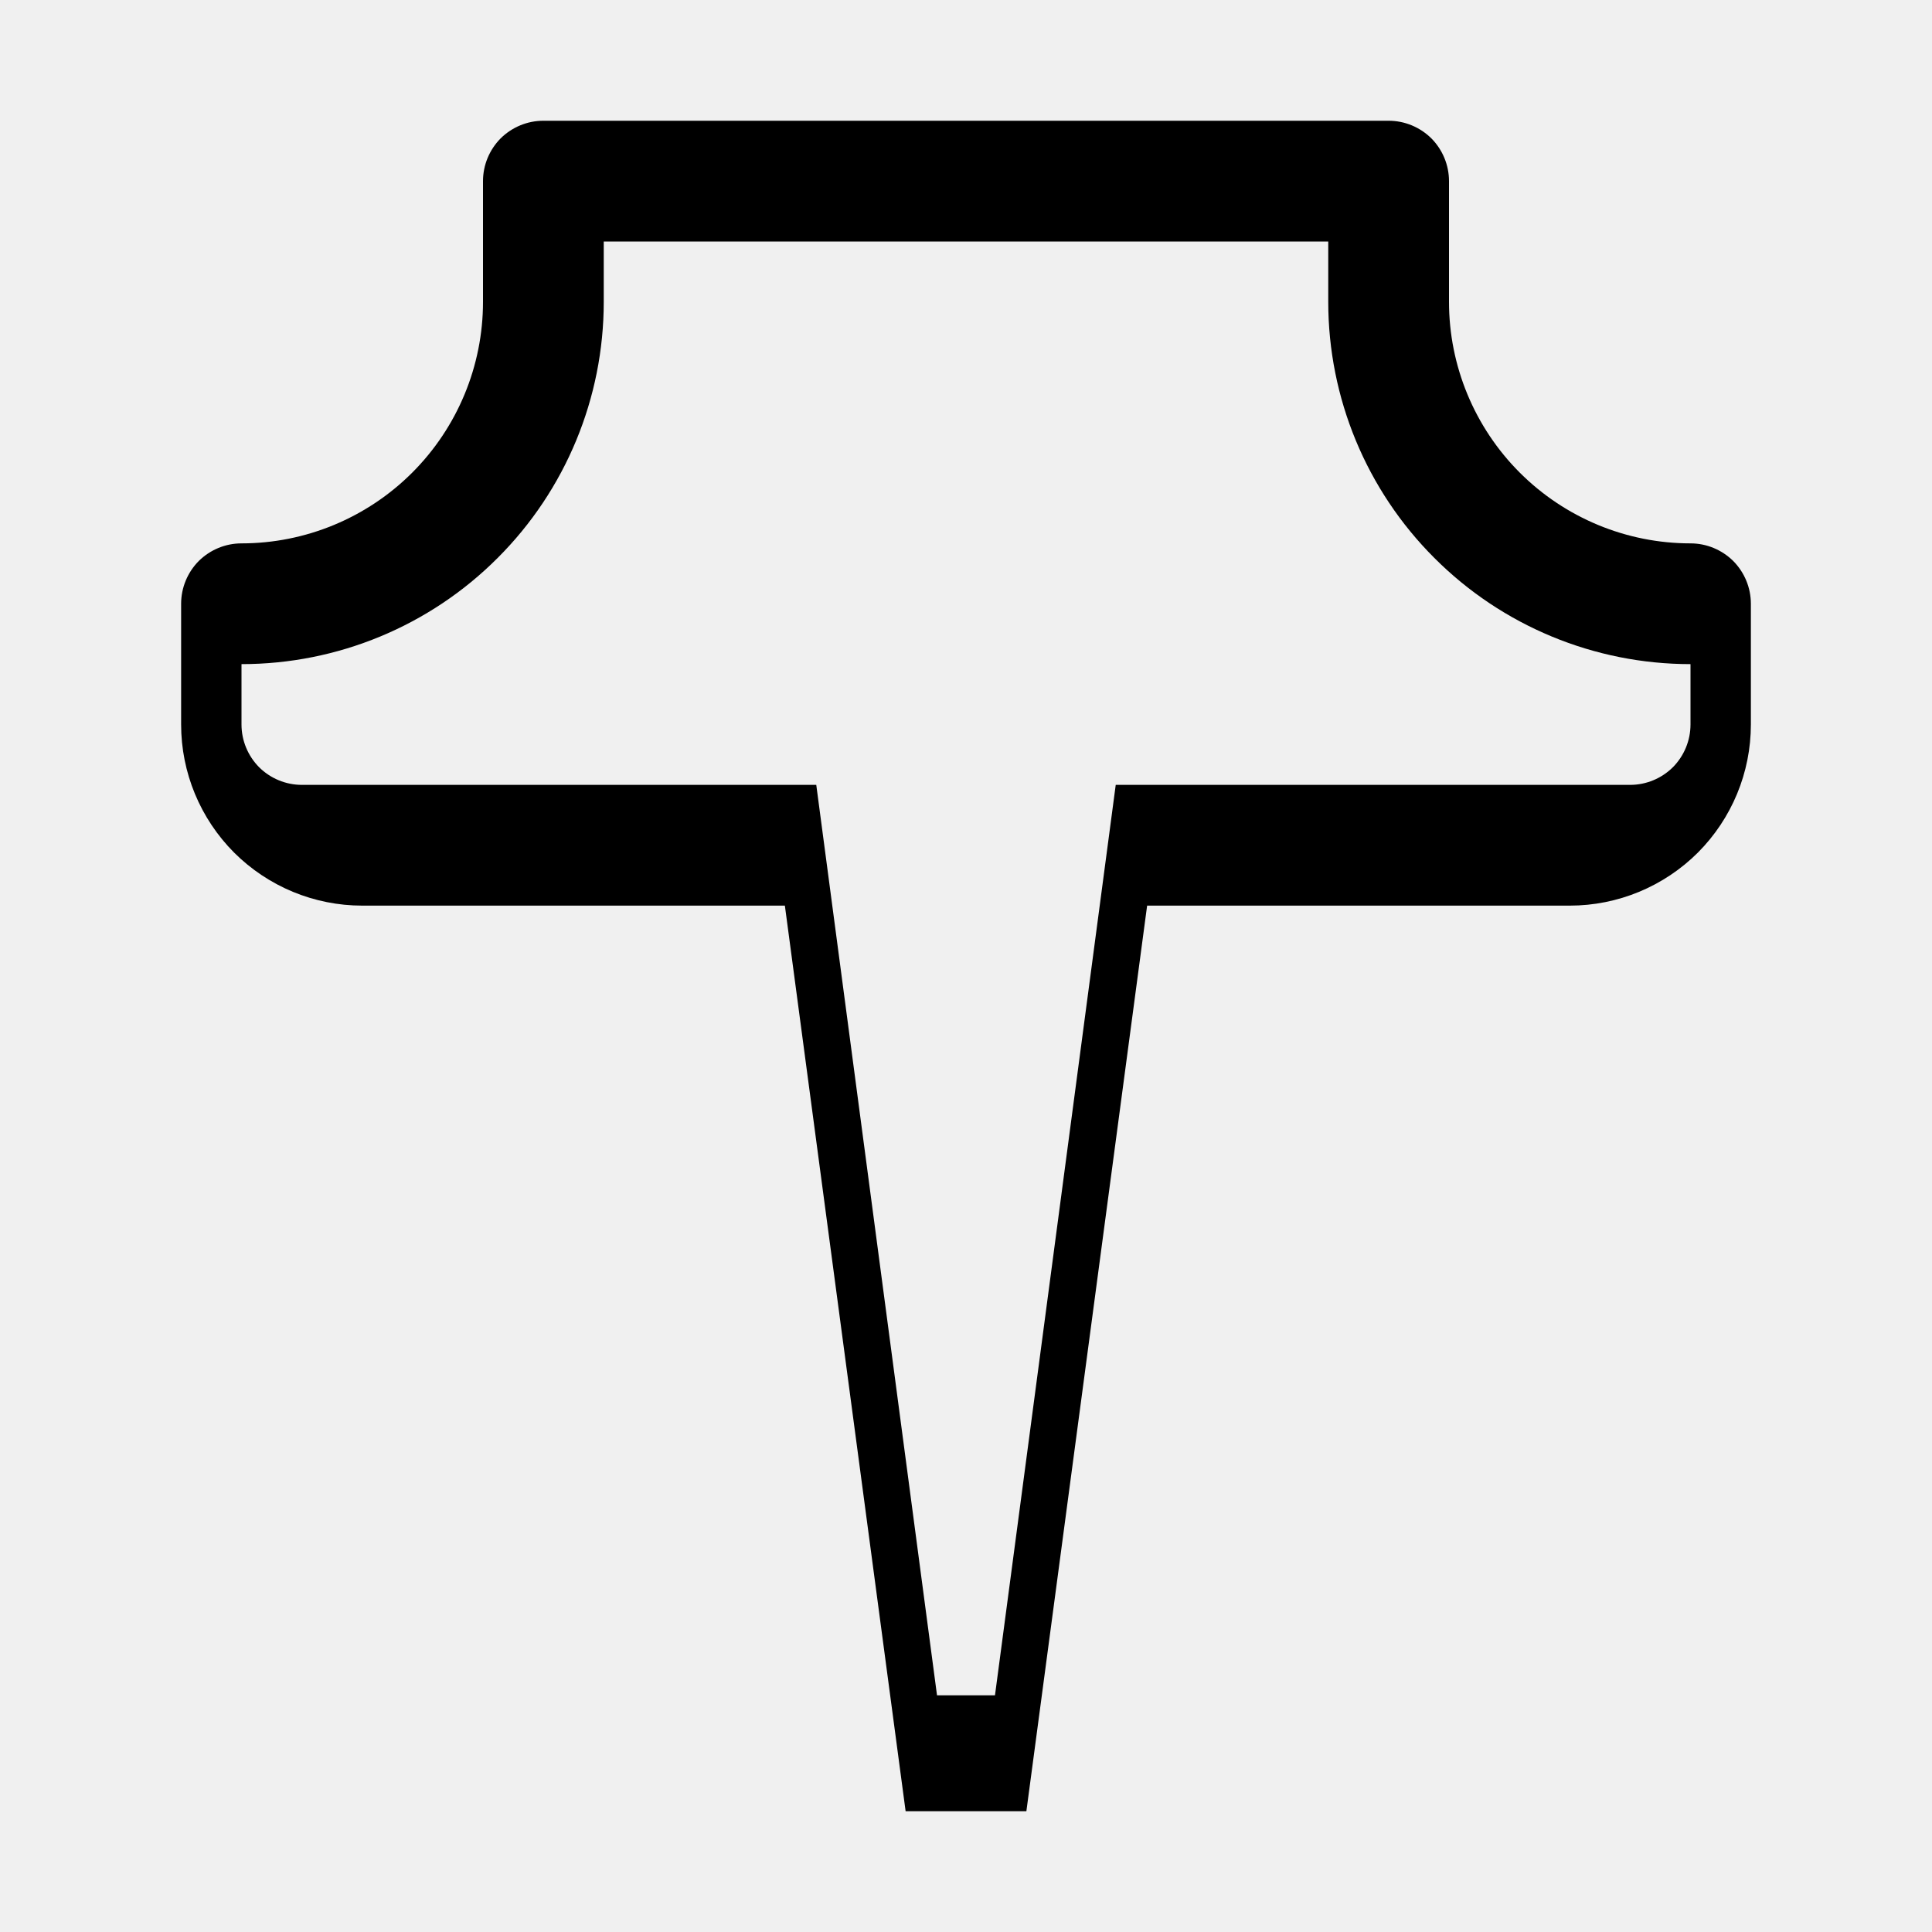
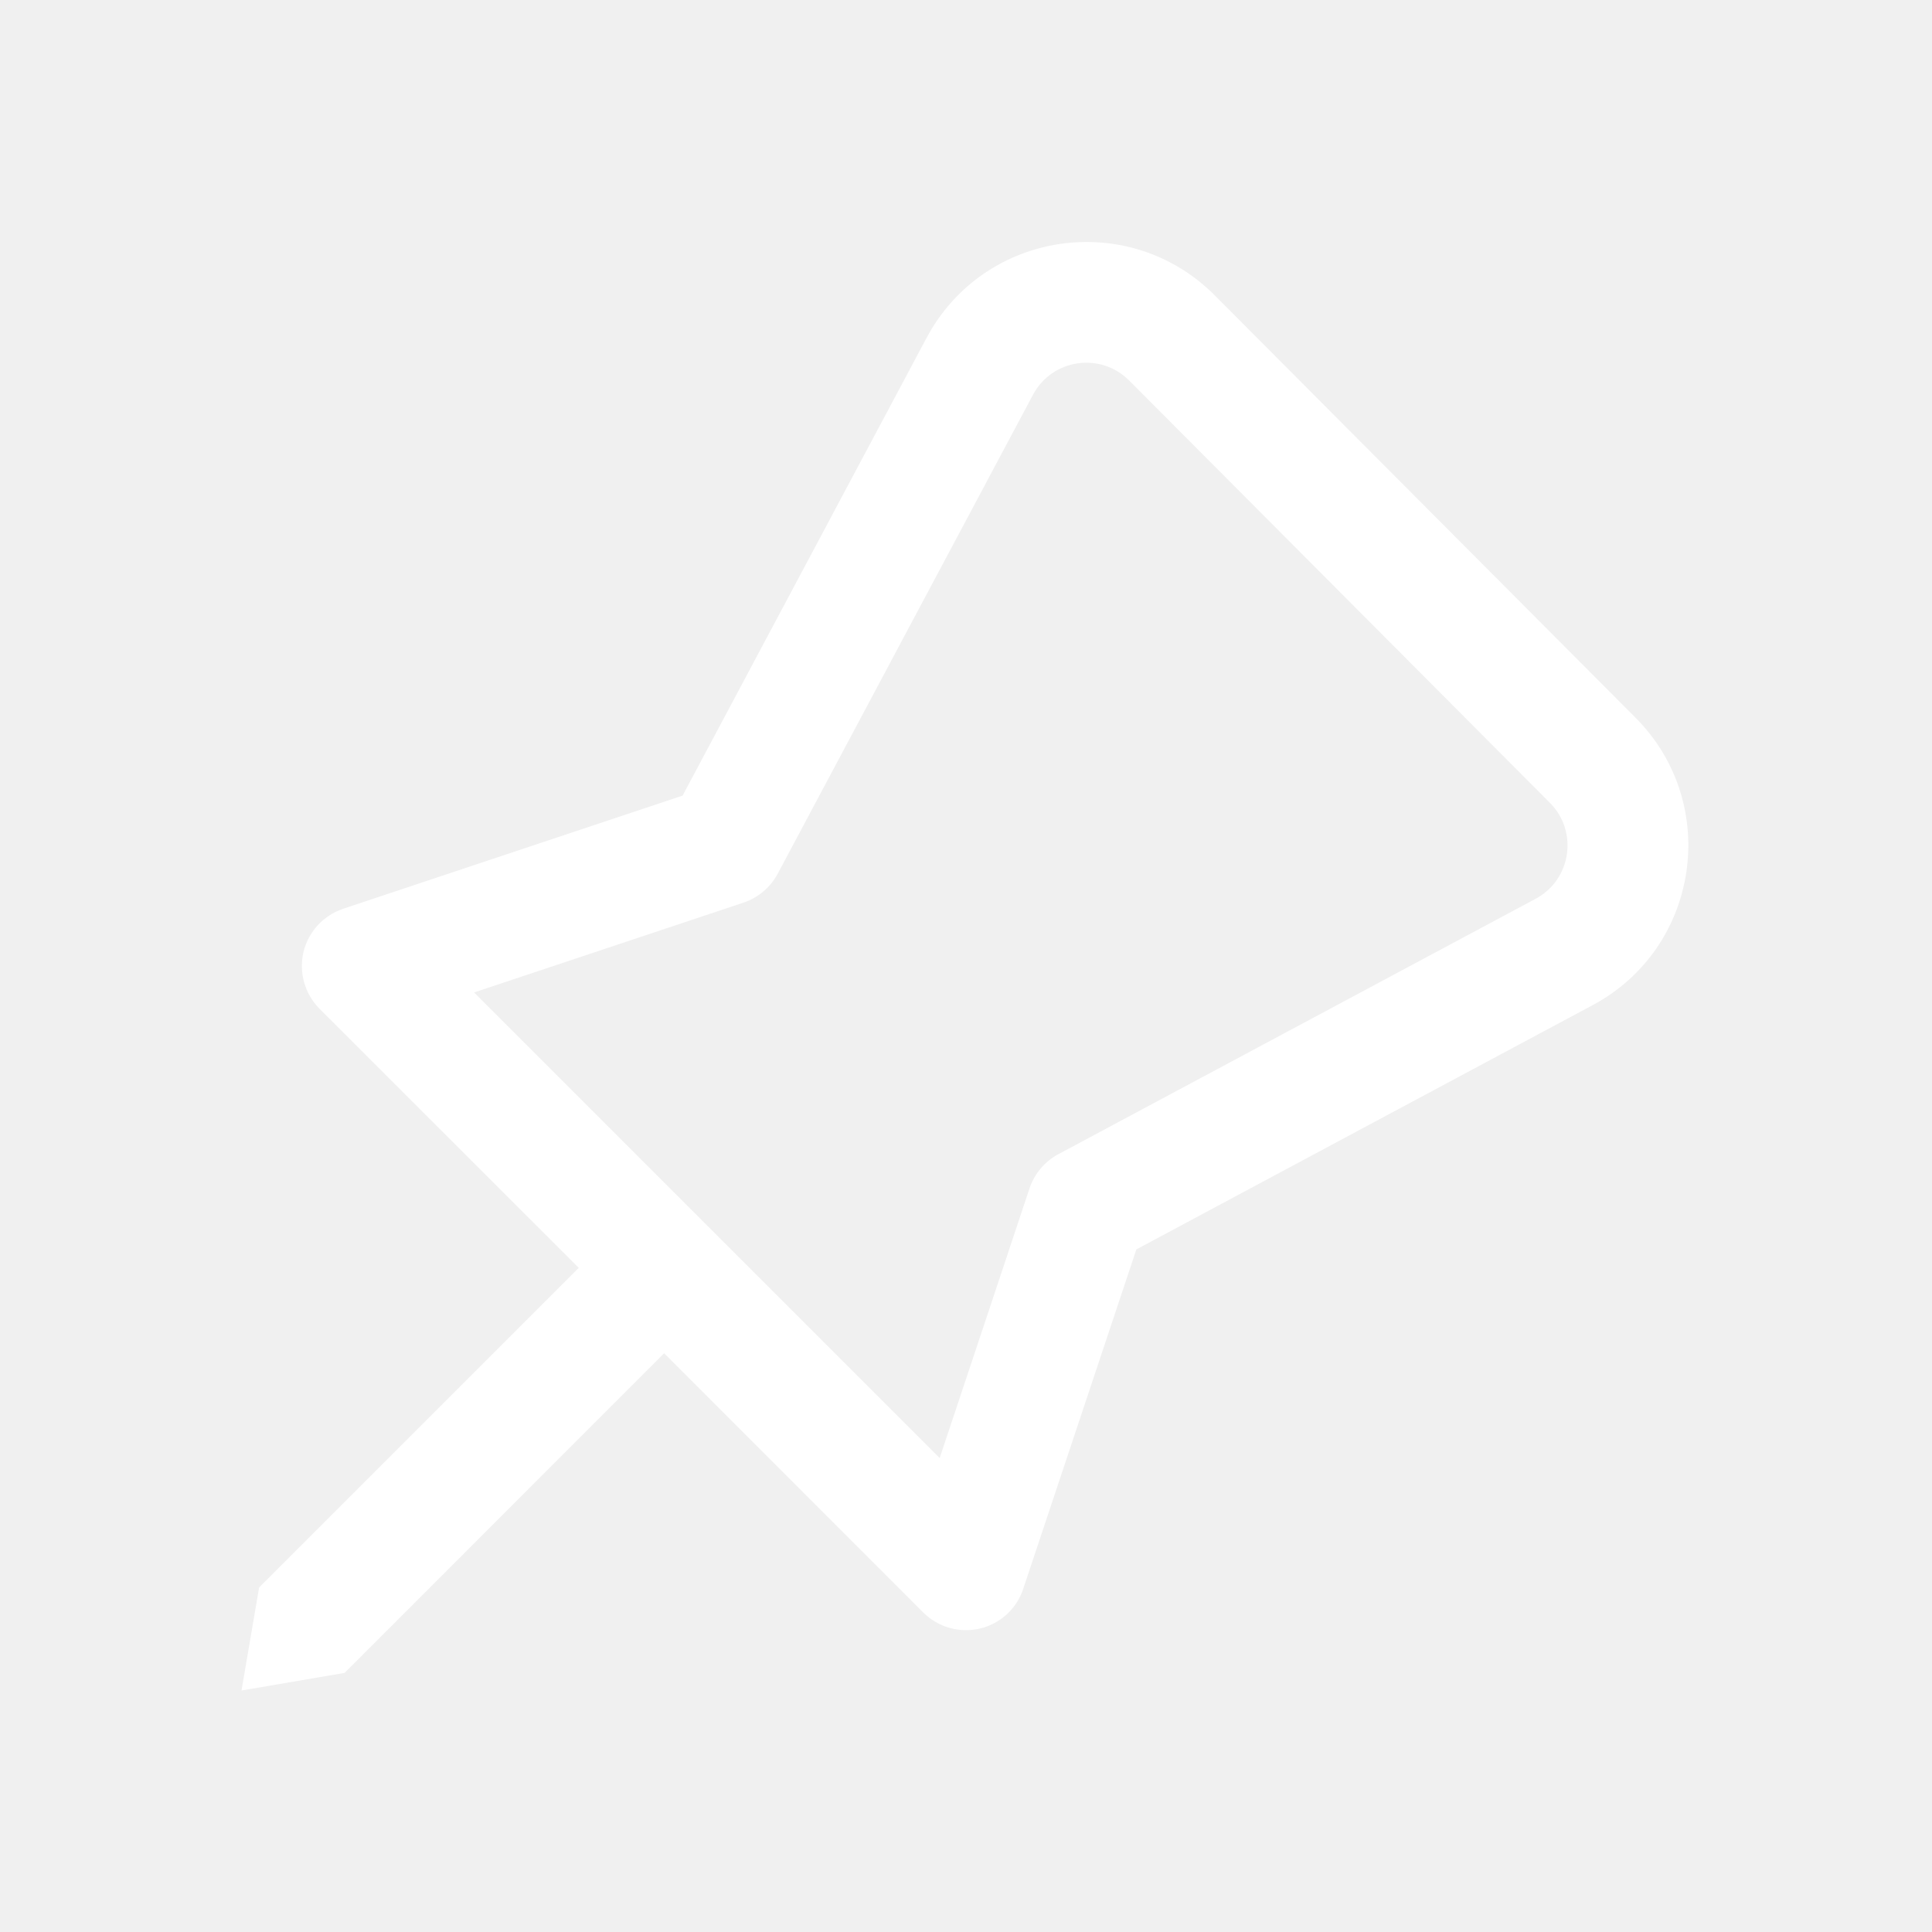
- <svg xmlns="http://www.w3.org/2000/svg" width="16" height="16" viewBox="0 0 16 16" fill="none">
-   <path d="M11.5 1C11.633 1 11.76 1.053 11.854 1.146C11.947 1.24 12 1.367 12 1.5V2.5C12 3.03 12.211 3.539 12.586 3.914C12.961 4.289 13.47 4.5 14 4.5C14.133 4.5 14.26 4.553 14.354 4.646C14.447 4.74 14.5 4.867 14.5 5V6C14.5 6.398 14.342 6.779 14.061 7.061C13.779 7.342 13.398 7.5 13 7.5H9.5L8.5 15L7.5 15L6.5 7.5H3C2.602 7.5 2.221 7.342 1.939 7.061C1.658 6.779 1.5 6.398 1.5 6V5C1.5 4.867 1.553 4.74 1.646 4.646C1.74 4.553 1.867 4.5 2 4.5C2.53 4.5 3.039 4.289 3.414 3.914C3.789 3.539 4 3.03 4 2.5V1.5C4 1.367 4.053 1.24 4.146 1.146C4.24 1.053 4.367 1 4.5 1H11.5ZM11 2H5V2.5C5 3.296 4.684 4.059 4.121 4.621C3.559 5.184 2.796 5.5 2 5.5V6C2 6.133 2.053 6.26 2.146 6.354C2.24 6.447 2.367 6.5 2.5 6.5H6.76L7.76 14.04L8.24 14.04L9.24 6.5H13.5C13.633 6.5 13.76 6.447 13.854 6.354C13.947 6.26 14 6.133 14 6V5.5C13.204 5.5 12.441 5.184 11.879 4.621C11.316 4.059 11 3.296 11 2.5V2Z" fill="currentColor" />
+ <svg xmlns="http://www.w3.org/2000/svg" viewBox="0 0 16 16" fill="none">
+   <path d="M10.059 2.445C9.347 1.731 8.147 1.909 7.673 2.799L5.653 6.589L2.842 7.526C2.678 7.581 2.553 7.717 2.513 7.885C2.474 8.054 2.524 8.231 2.646 8.354L4.793 10.5L2.146 13.147L2 14L2.854 13.854L5.5 11.207L7.646 13.354C7.769 13.476 7.946 13.527 8.115 13.487C8.284 13.447 8.42 13.323 8.474 13.158L9.411 10.347L13.19 8.324C14.076 7.85 14.254 6.655 13.544 5.943L10.059 2.445ZM8.555 3.269C8.713 2.972 9.113 2.913 9.351 3.151L12.836 6.649C13.072 6.886 13.013 7.285 12.718 7.443L8.764 9.559C8.651 9.62 8.566 9.721 8.526 9.842L7.782 12.075L3.926 8.219L6.158 7.475C6.28 7.434 6.381 7.348 6.441 7.235L8.555 3.269Z" fill="#ffffff" />
</svg>
